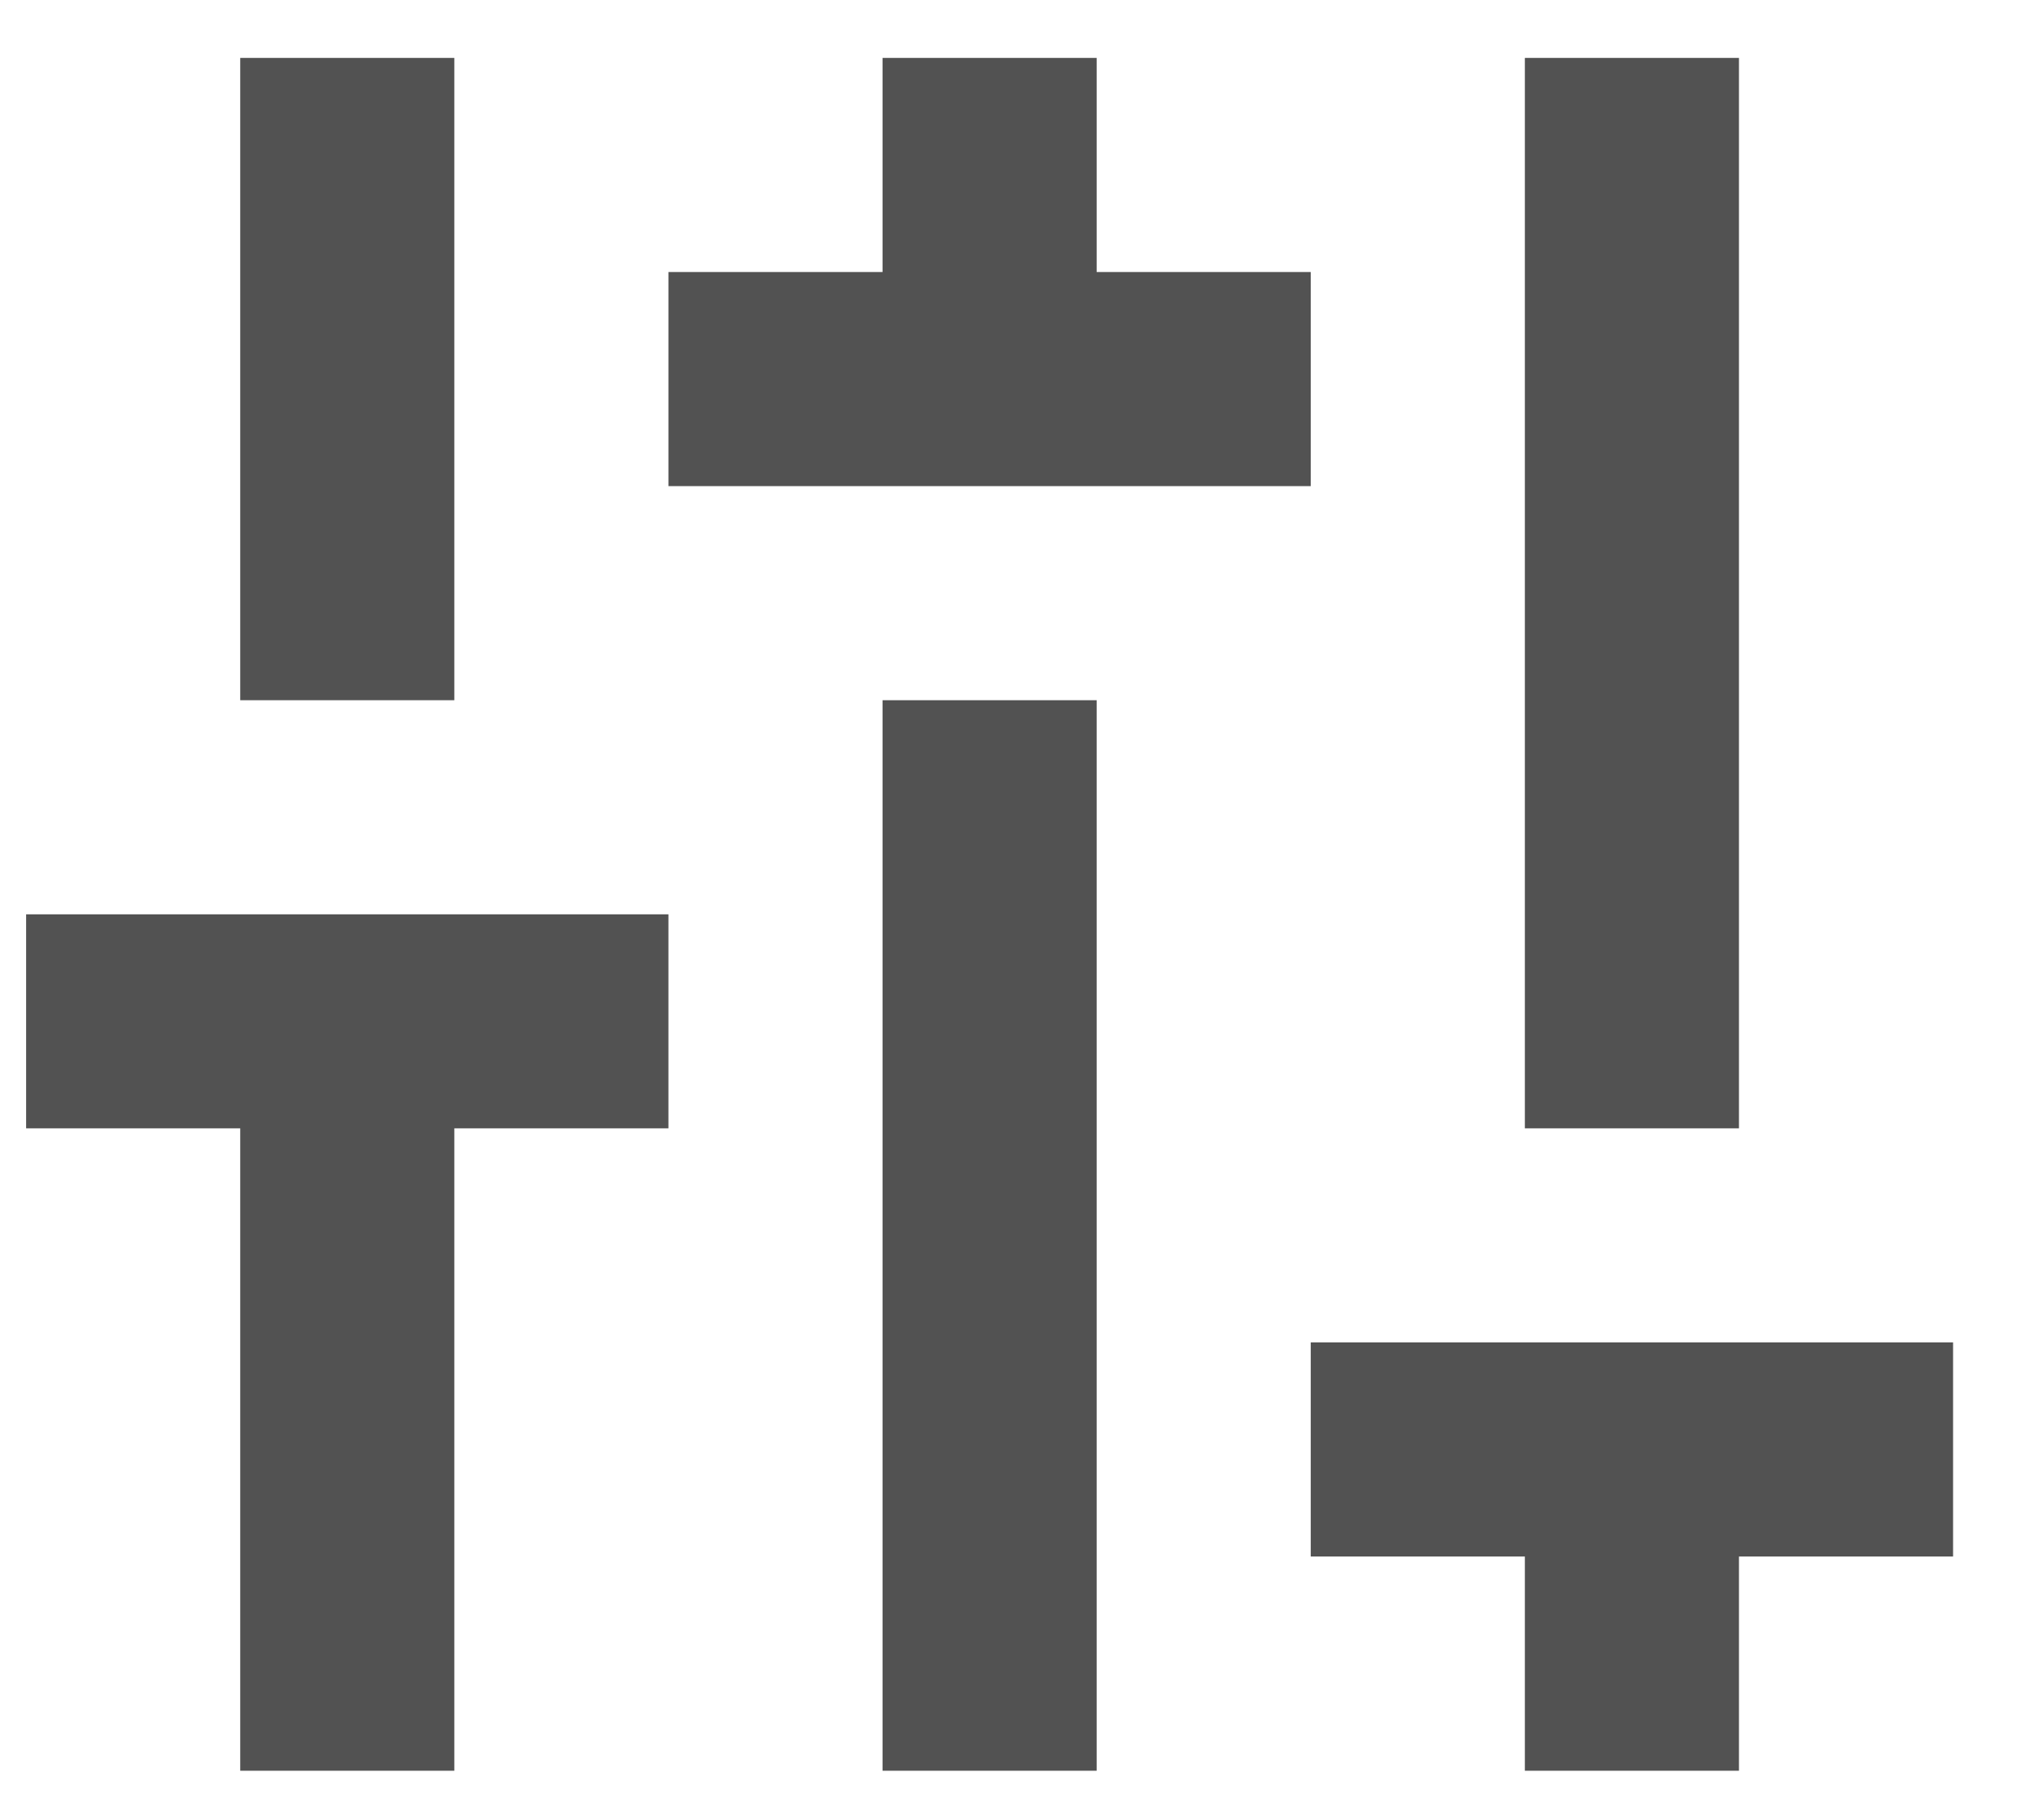
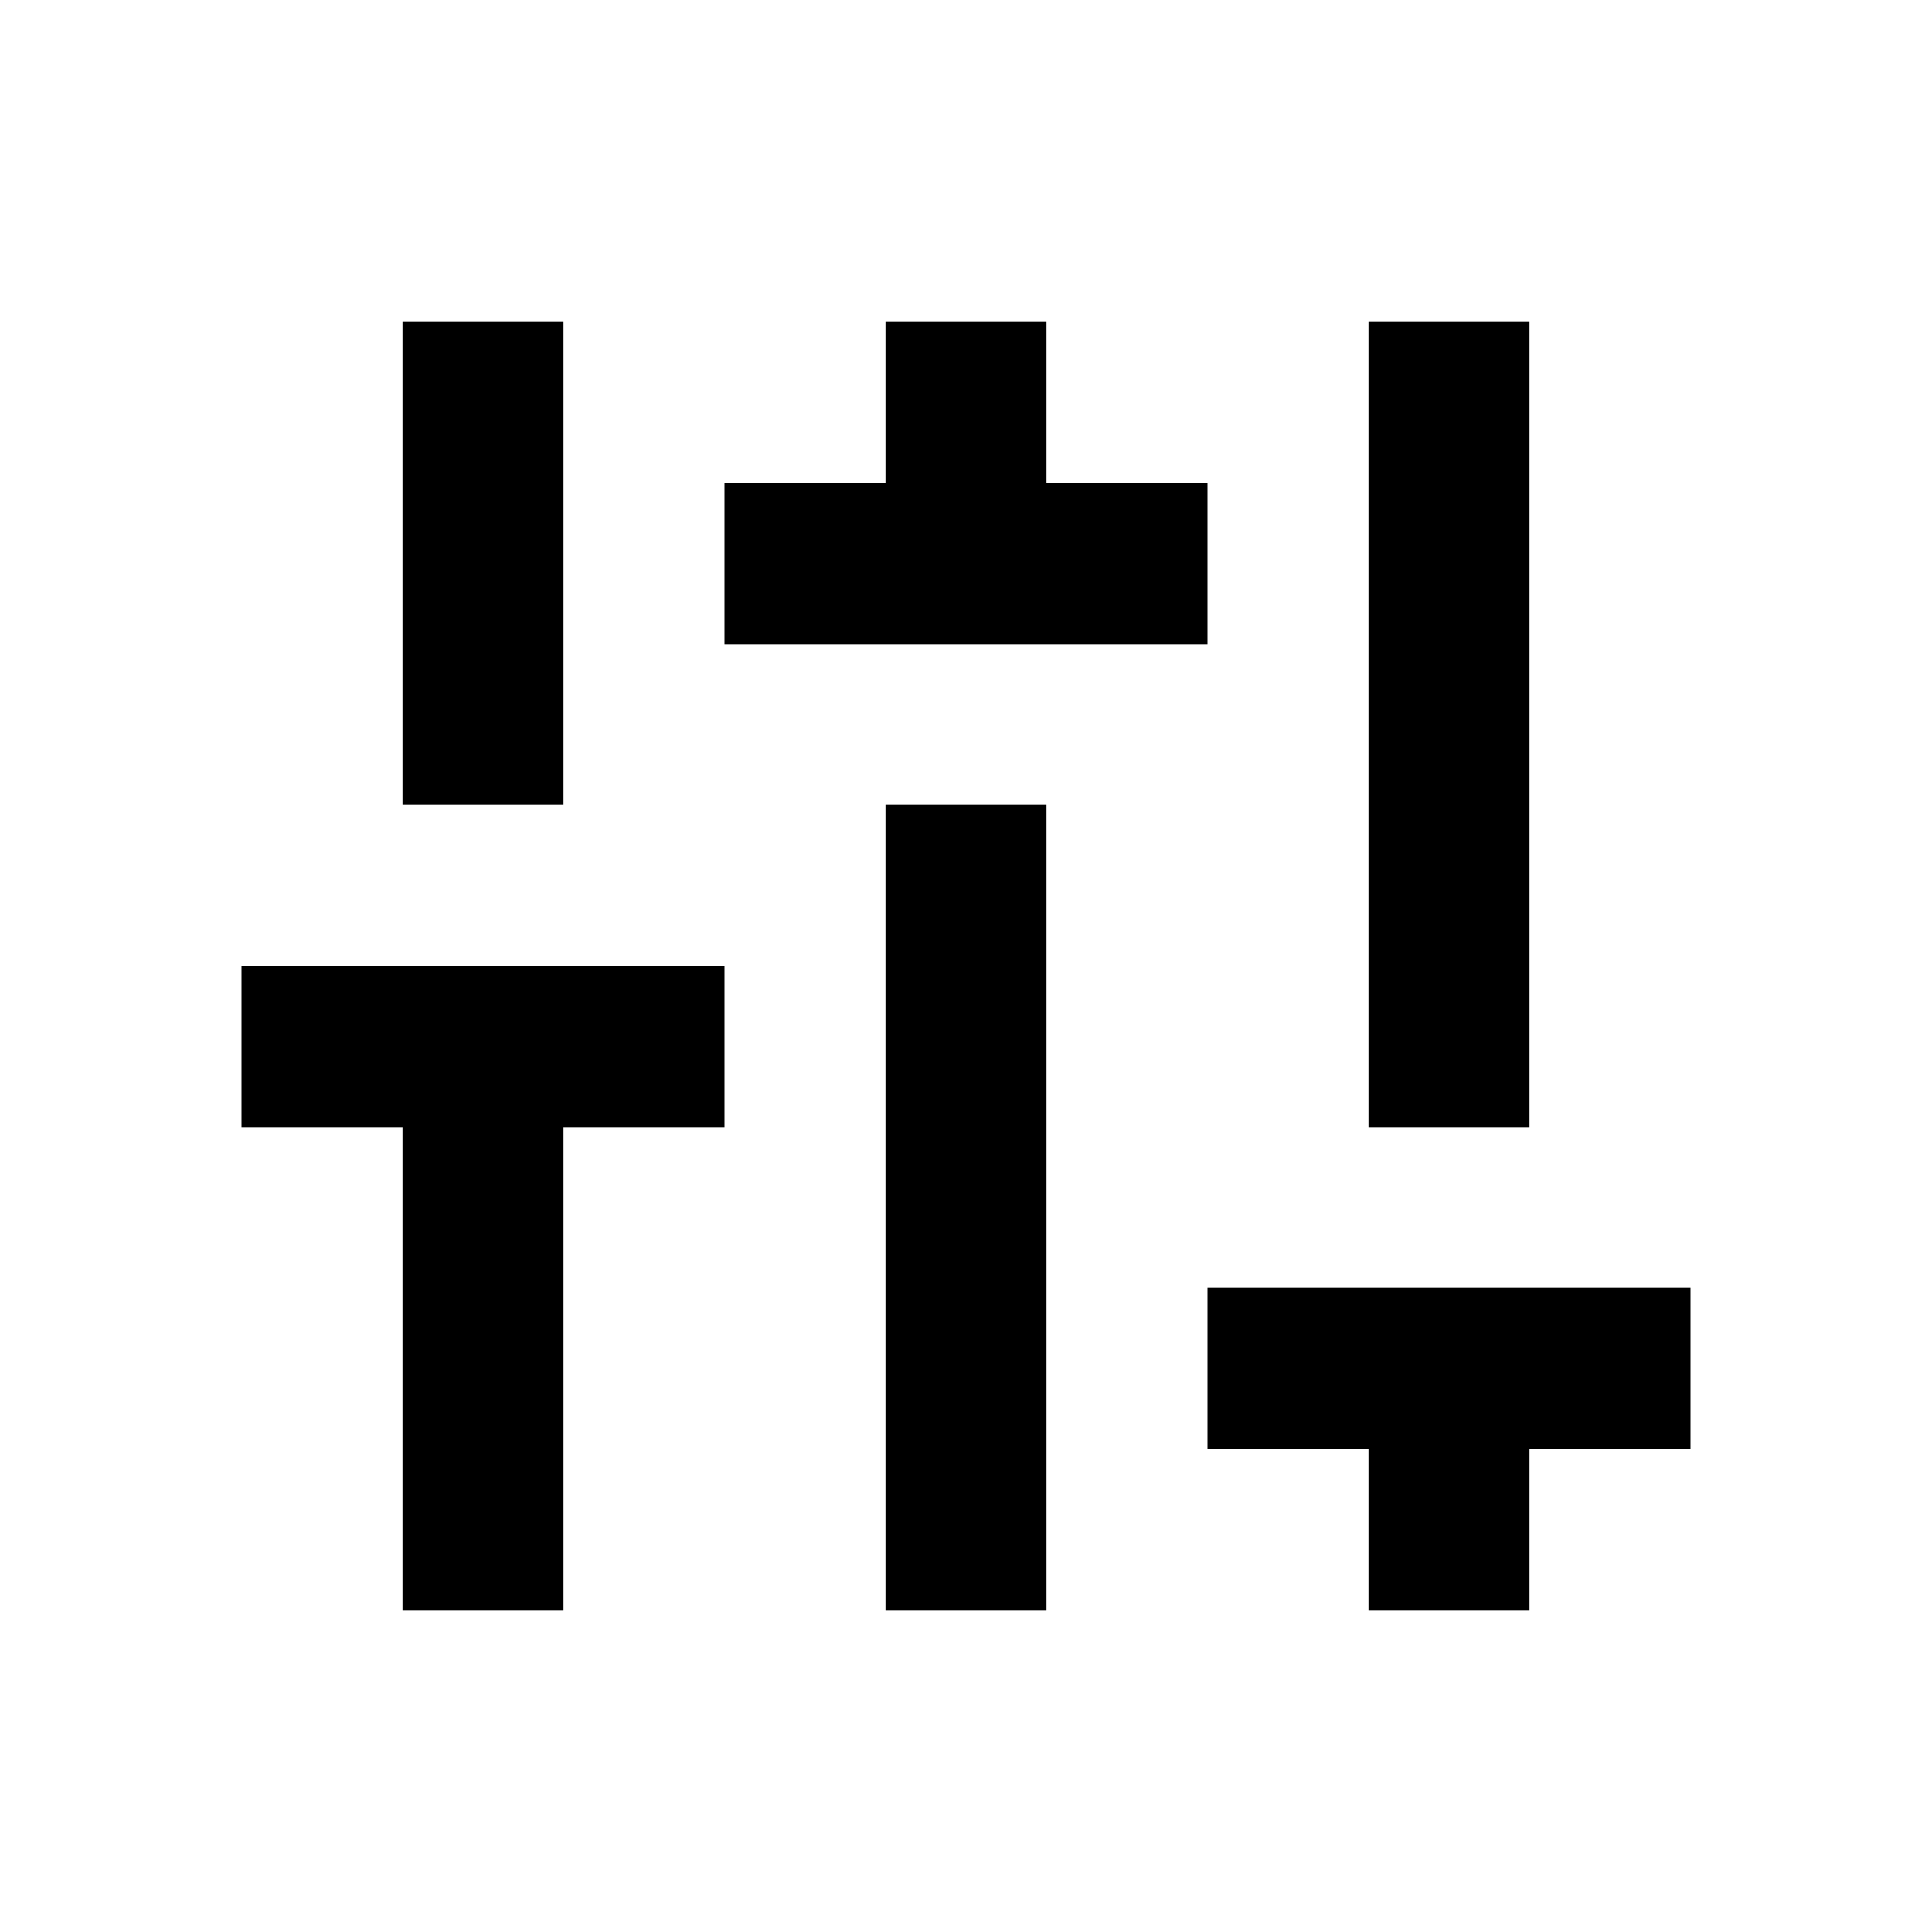
- <svg xmlns="http://www.w3.org/2000/svg" width="19" height="17" viewBox="0 0 19 17" fill="none">
-   <path d="M14.244 0.541H16.244V10.54H14.244V0.541ZM14.244 12.54H12.244V14.54H14.244V16.541H16.244V14.54H18.244V12.54H14.244ZM10.244 6.541H8.244V16.541H10.244V6.541ZM2.244 8.541H0.244V10.54H2.244V16.541H4.244V10.54H6.244V8.541H2.244ZM10.244 0.541H8.244V2.541H6.244V4.541H12.244V2.541H10.244V0.541ZM2.244 0.541H4.244V6.541H2.244V0.541Z" fill="#525252" />
+ <svg xmlns="http://www.w3.org/2000/svg" width="24" height="24" viewBox="0 0 24 24" fill="none">
+   <path fill-rule="evenodd" clip-rule="evenodd" d="M17 4H19V14H17V4ZM17 16H15V18H17V20H19V18H21V16H19H17ZM13 10H11V20H13V10ZM5 12H3V14H5V20H7V14H9V12H7H5ZM13 4H11V6H9V8H11H13H15V6H13V4ZM5 4H7V10H5V4Z" fill="black" />
</svg>
